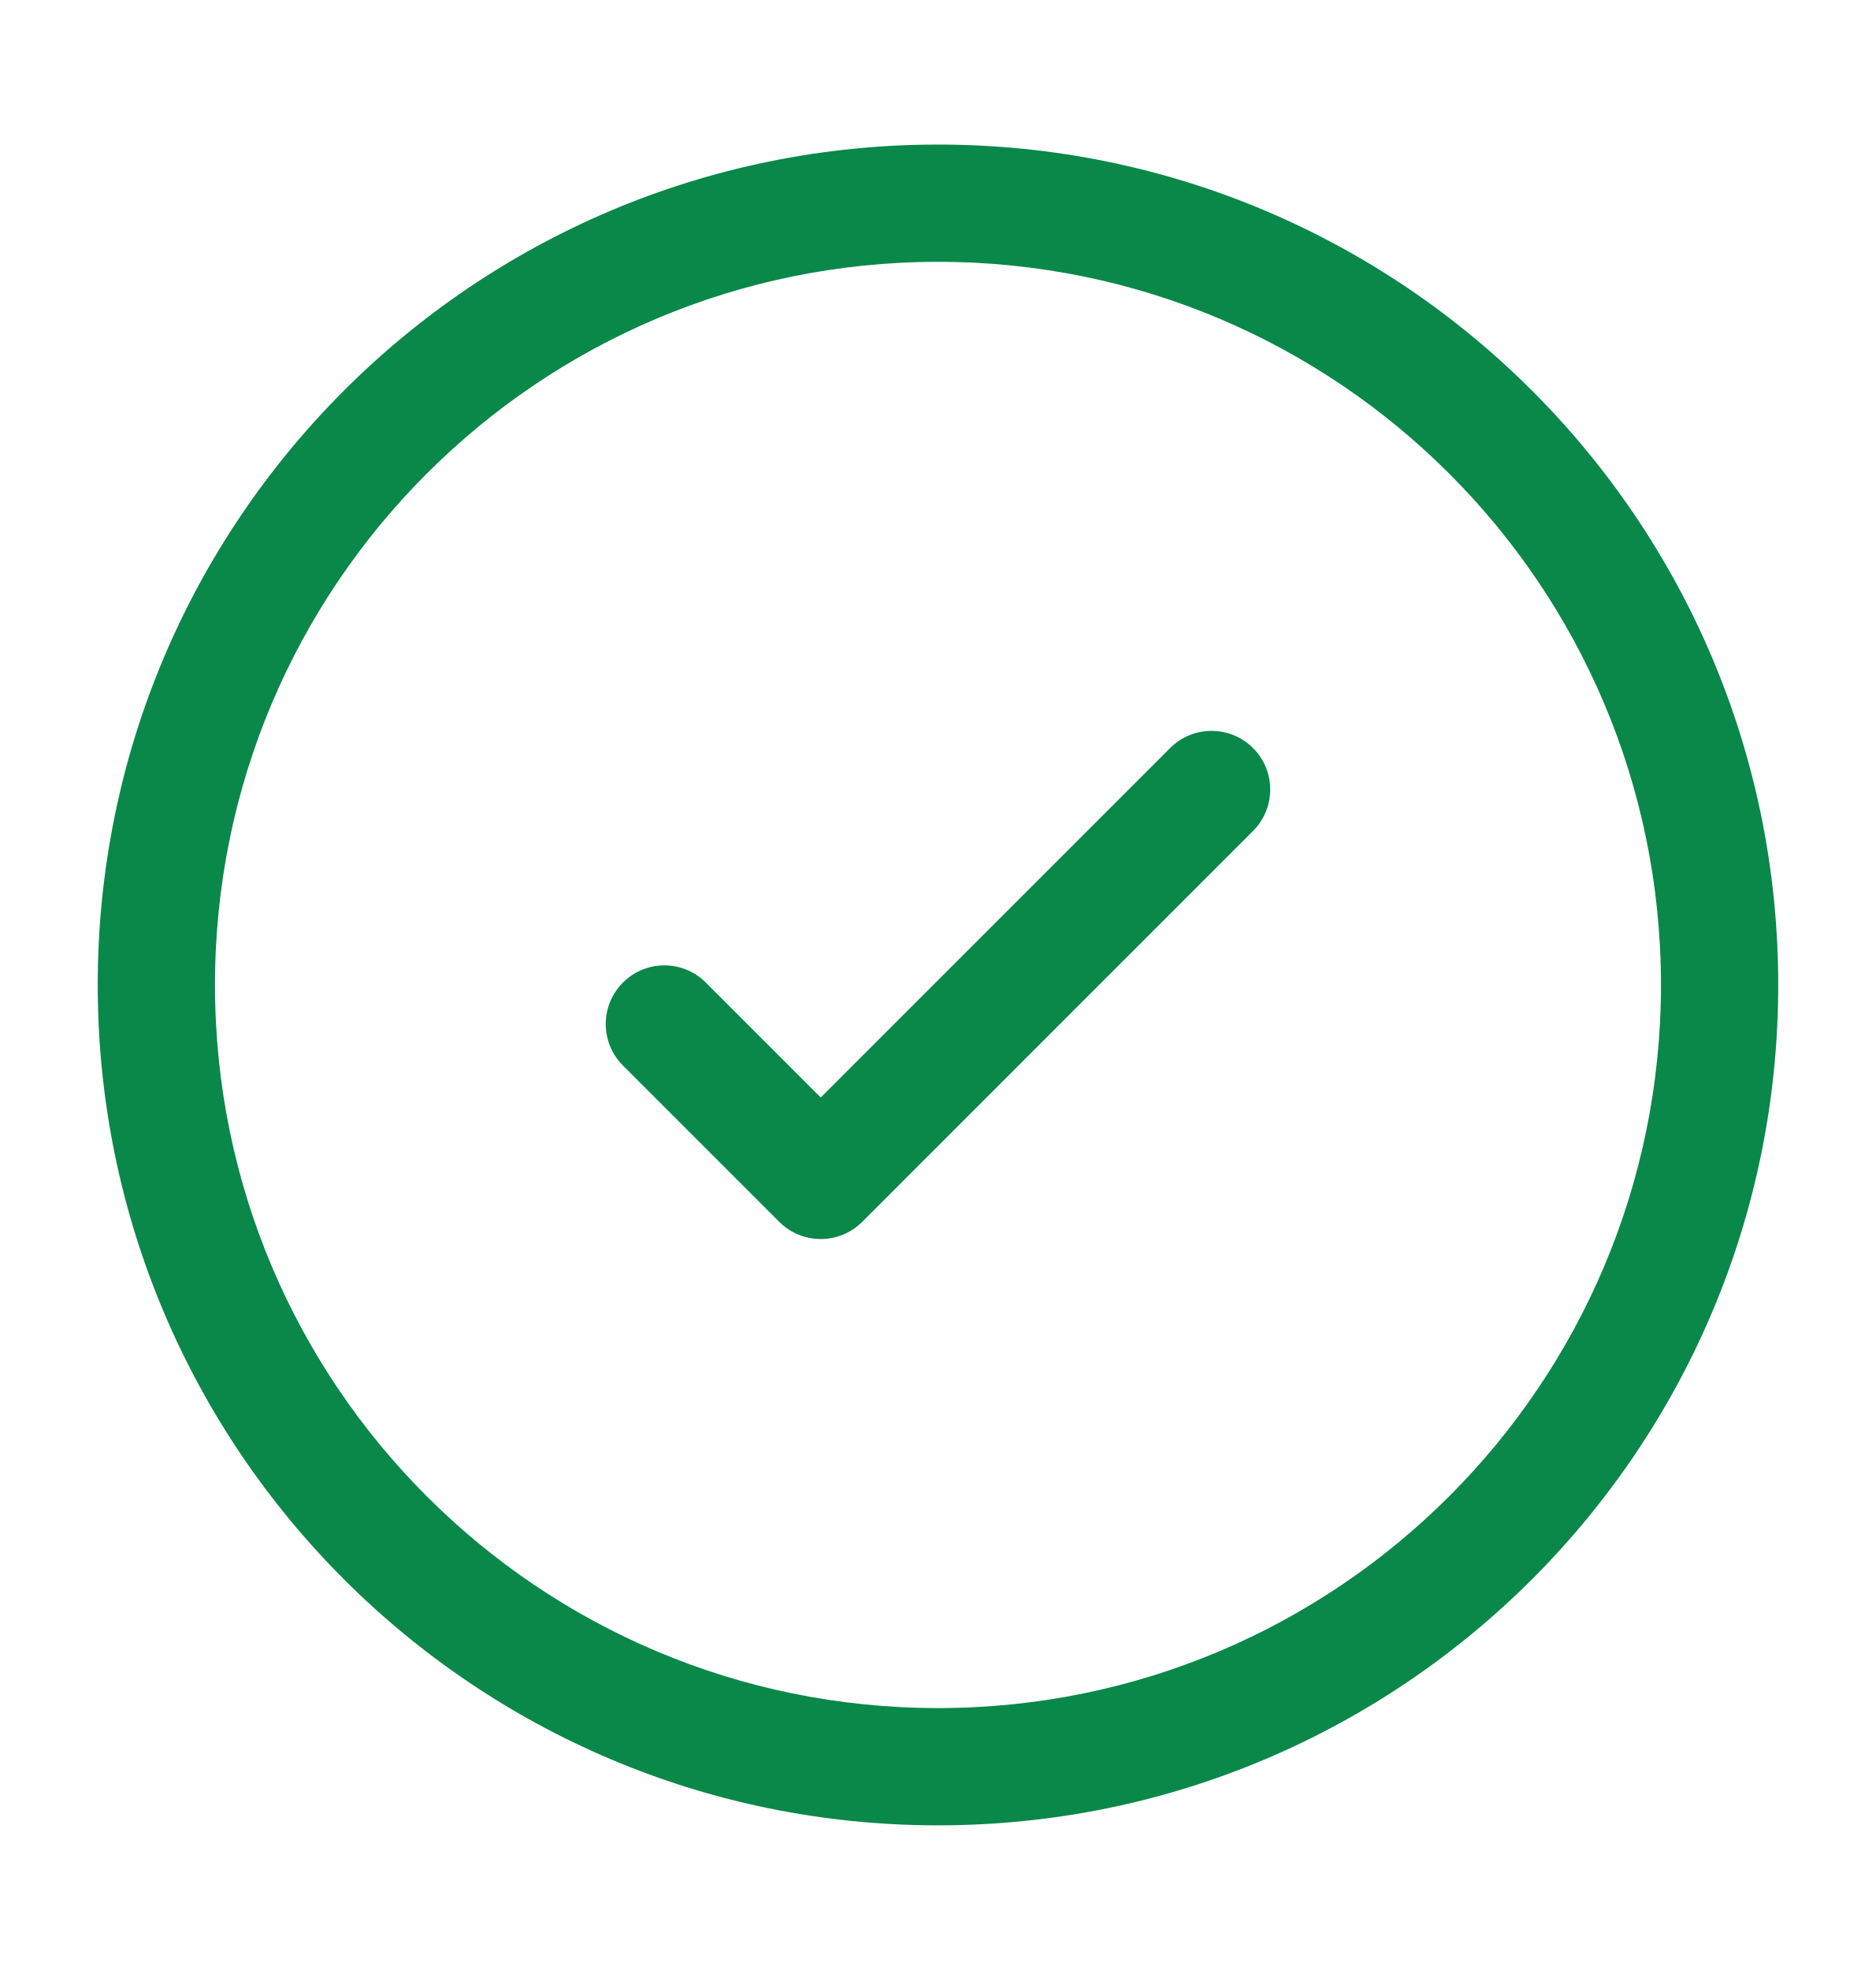
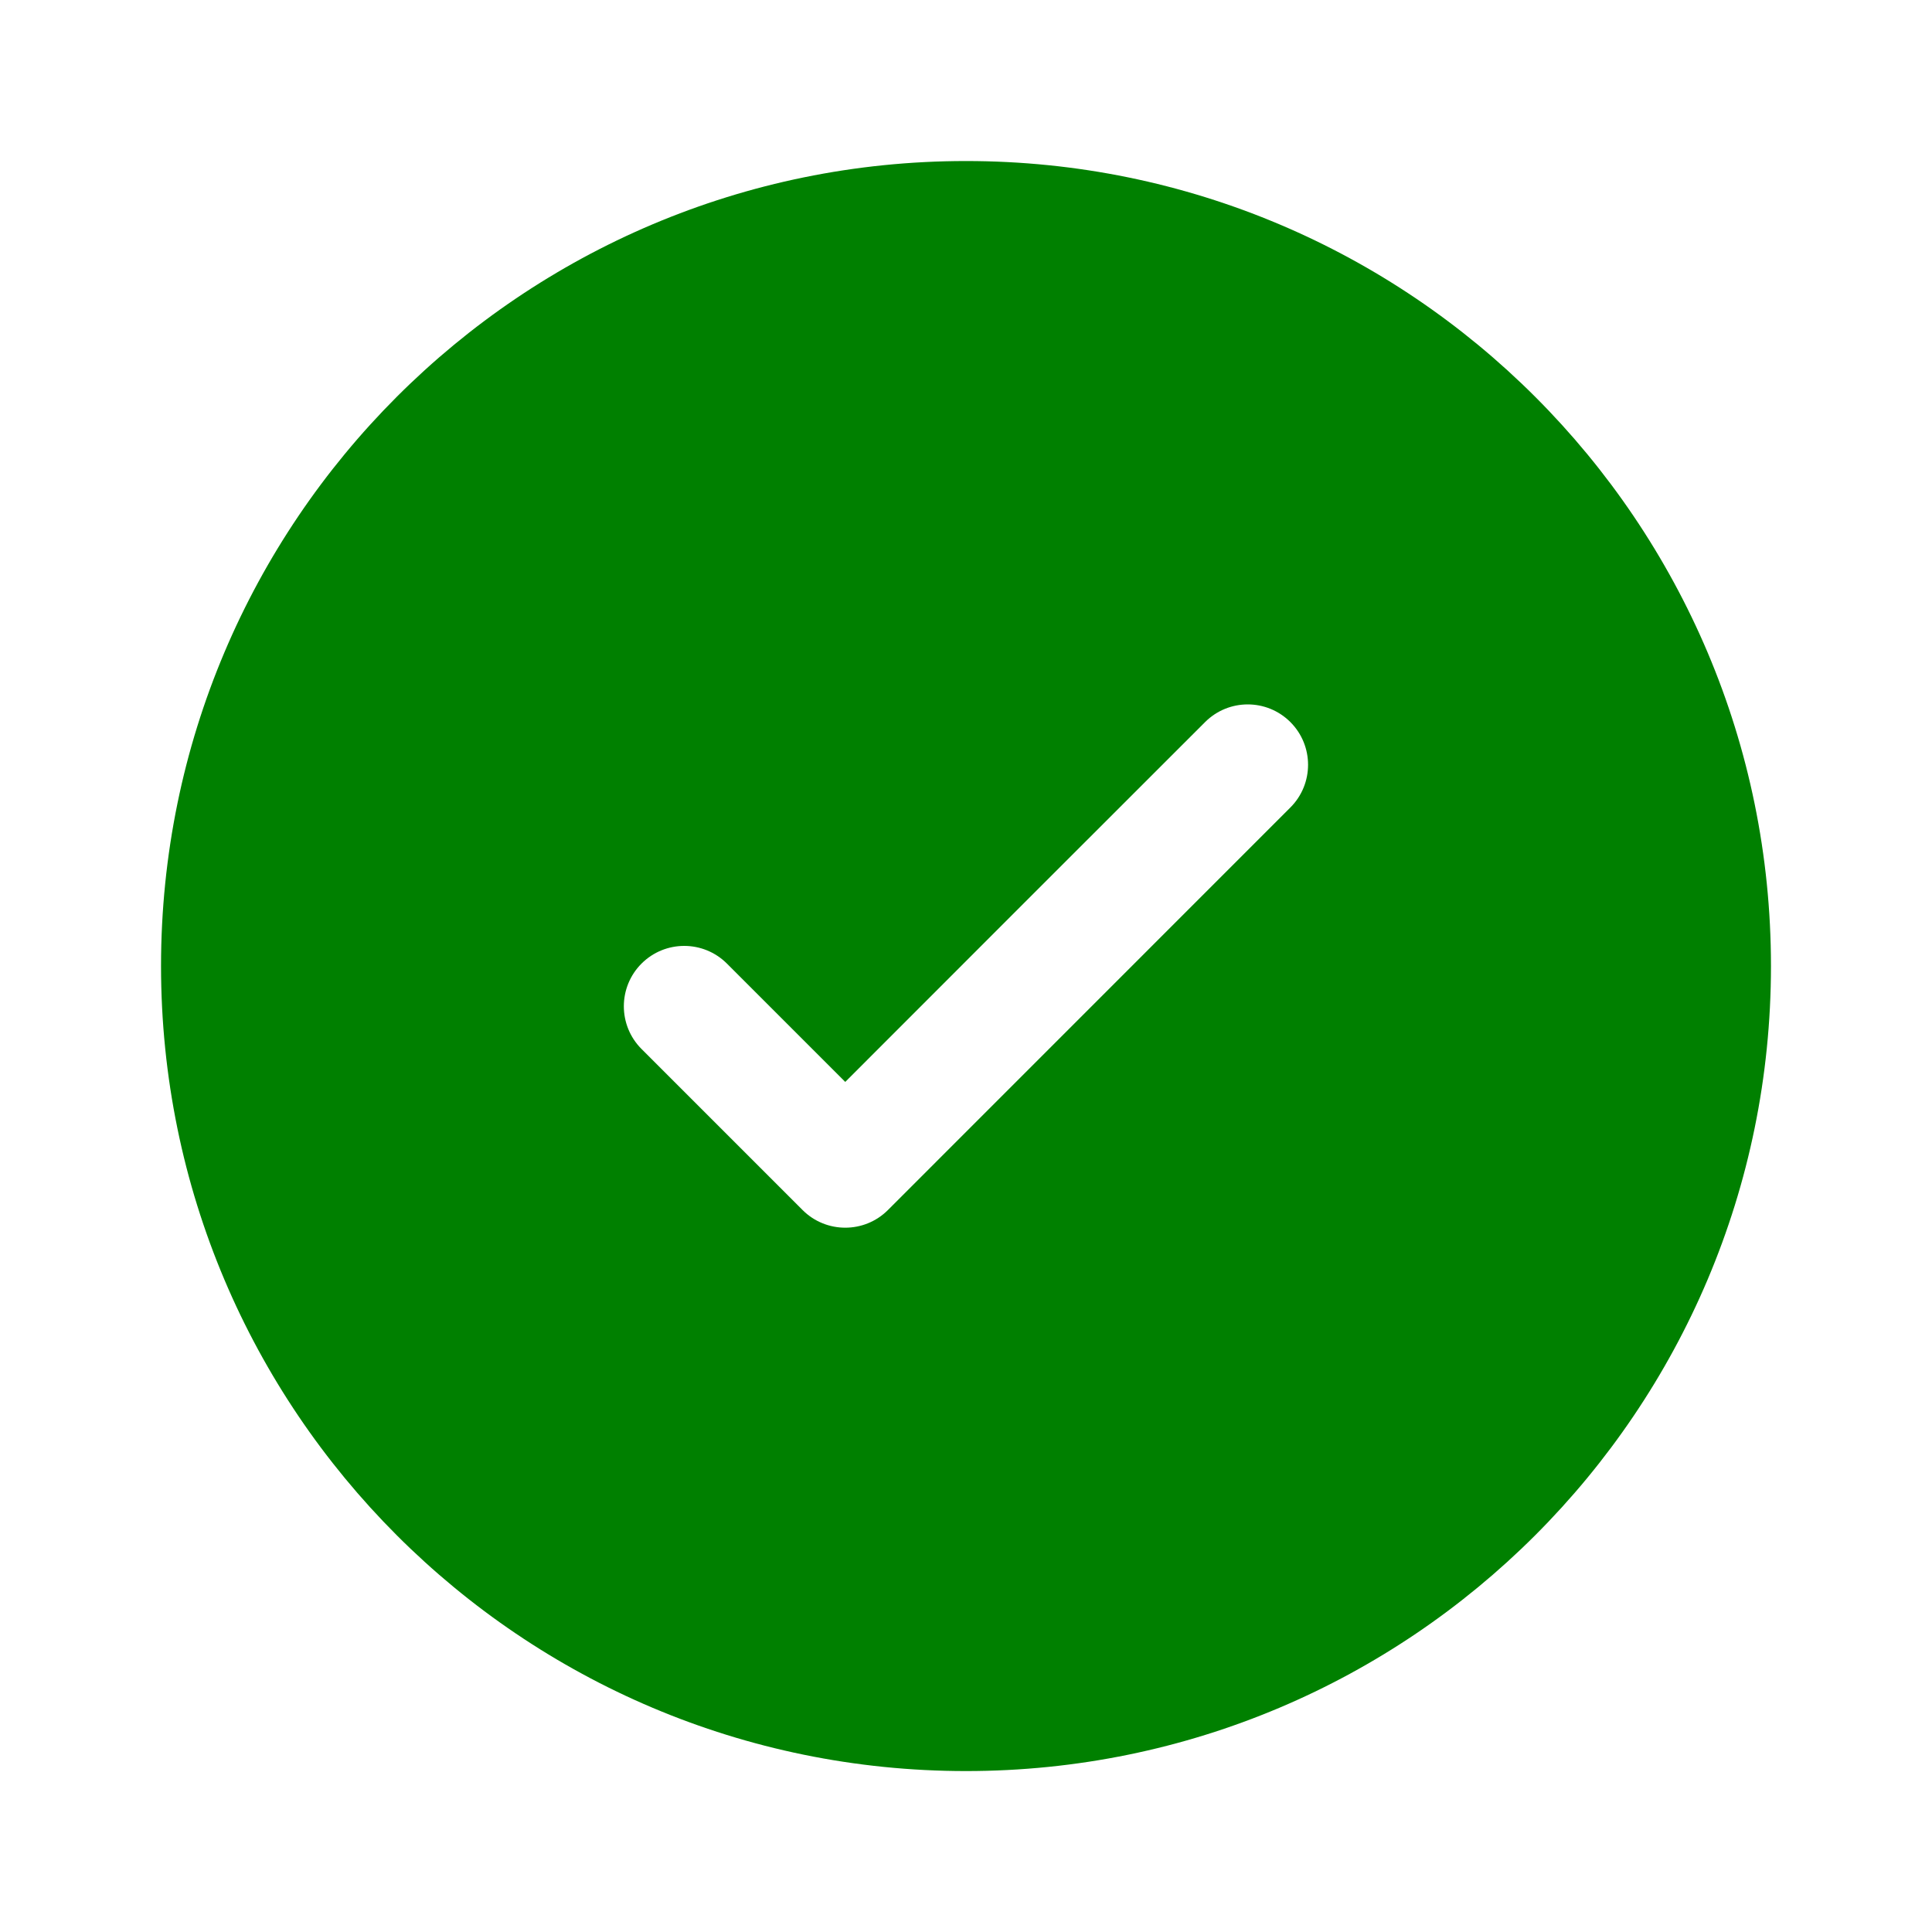
- <svg xmlns="http://www.w3.org/2000/svg" width="20" height="21" viewBox="0 0 20 21" fill="none">
-   <path d="M13.359 8.858C13.603 8.614 13.603 8.218 13.359 7.974C13.114 7.73 12.719 7.73 12.475 7.974L8.75 11.699L7.525 10.474C7.281 10.23 6.885 10.23 6.641 10.474C6.397 10.718 6.397 11.114 6.641 11.358L8.308 13.025C8.552 13.269 8.948 13.269 9.192 13.025L13.359 8.858Z" fill="#098849" />
-   <path fill-rule="evenodd" clip-rule="evenodd" d="M10 1.541C5.052 1.541 1.042 5.552 1.042 10.499C1.042 15.447 5.052 19.458 10 19.458C14.947 19.458 18.958 15.447 18.958 10.499C18.958 5.552 14.947 1.541 10 1.541ZM2.292 10.499C2.292 6.242 5.743 2.791 10 2.791C14.257 2.791 17.708 6.242 17.708 10.499C17.708 14.757 14.257 18.208 10 18.208C5.743 18.208 2.292 14.757 2.292 10.499Z" fill="#098849" />
+ <svg xmlns="http://www.w3.org/2000/svg" width="20" height="20" viewBox="0 0 20 20" fill="none">
+   <path fill-rule="evenodd" clip-rule="evenodd" d="M18.333 10C18.333 14.603 14.602 18.334 10 18.334C5.397 18.334 1.667 14.603 1.667 10C1.667 5.398 5.397 1.667 10 1.667C14.602 1.667 18.333 5.398 18.333 10ZM13.358 7.475C13.602 7.719 13.602 8.115 13.358 8.359L9.192 12.526C8.948 12.77 8.552 12.77 8.308 12.526L6.641 10.859C6.397 10.615 6.397 10.219 6.641 9.975C6.885 9.731 7.281 9.731 7.525 9.975L8.75 11.2L10.612 9.337L12.475 7.475C12.719 7.231 13.114 7.231 13.358 7.475Z" fill="#008000" />
</svg>
